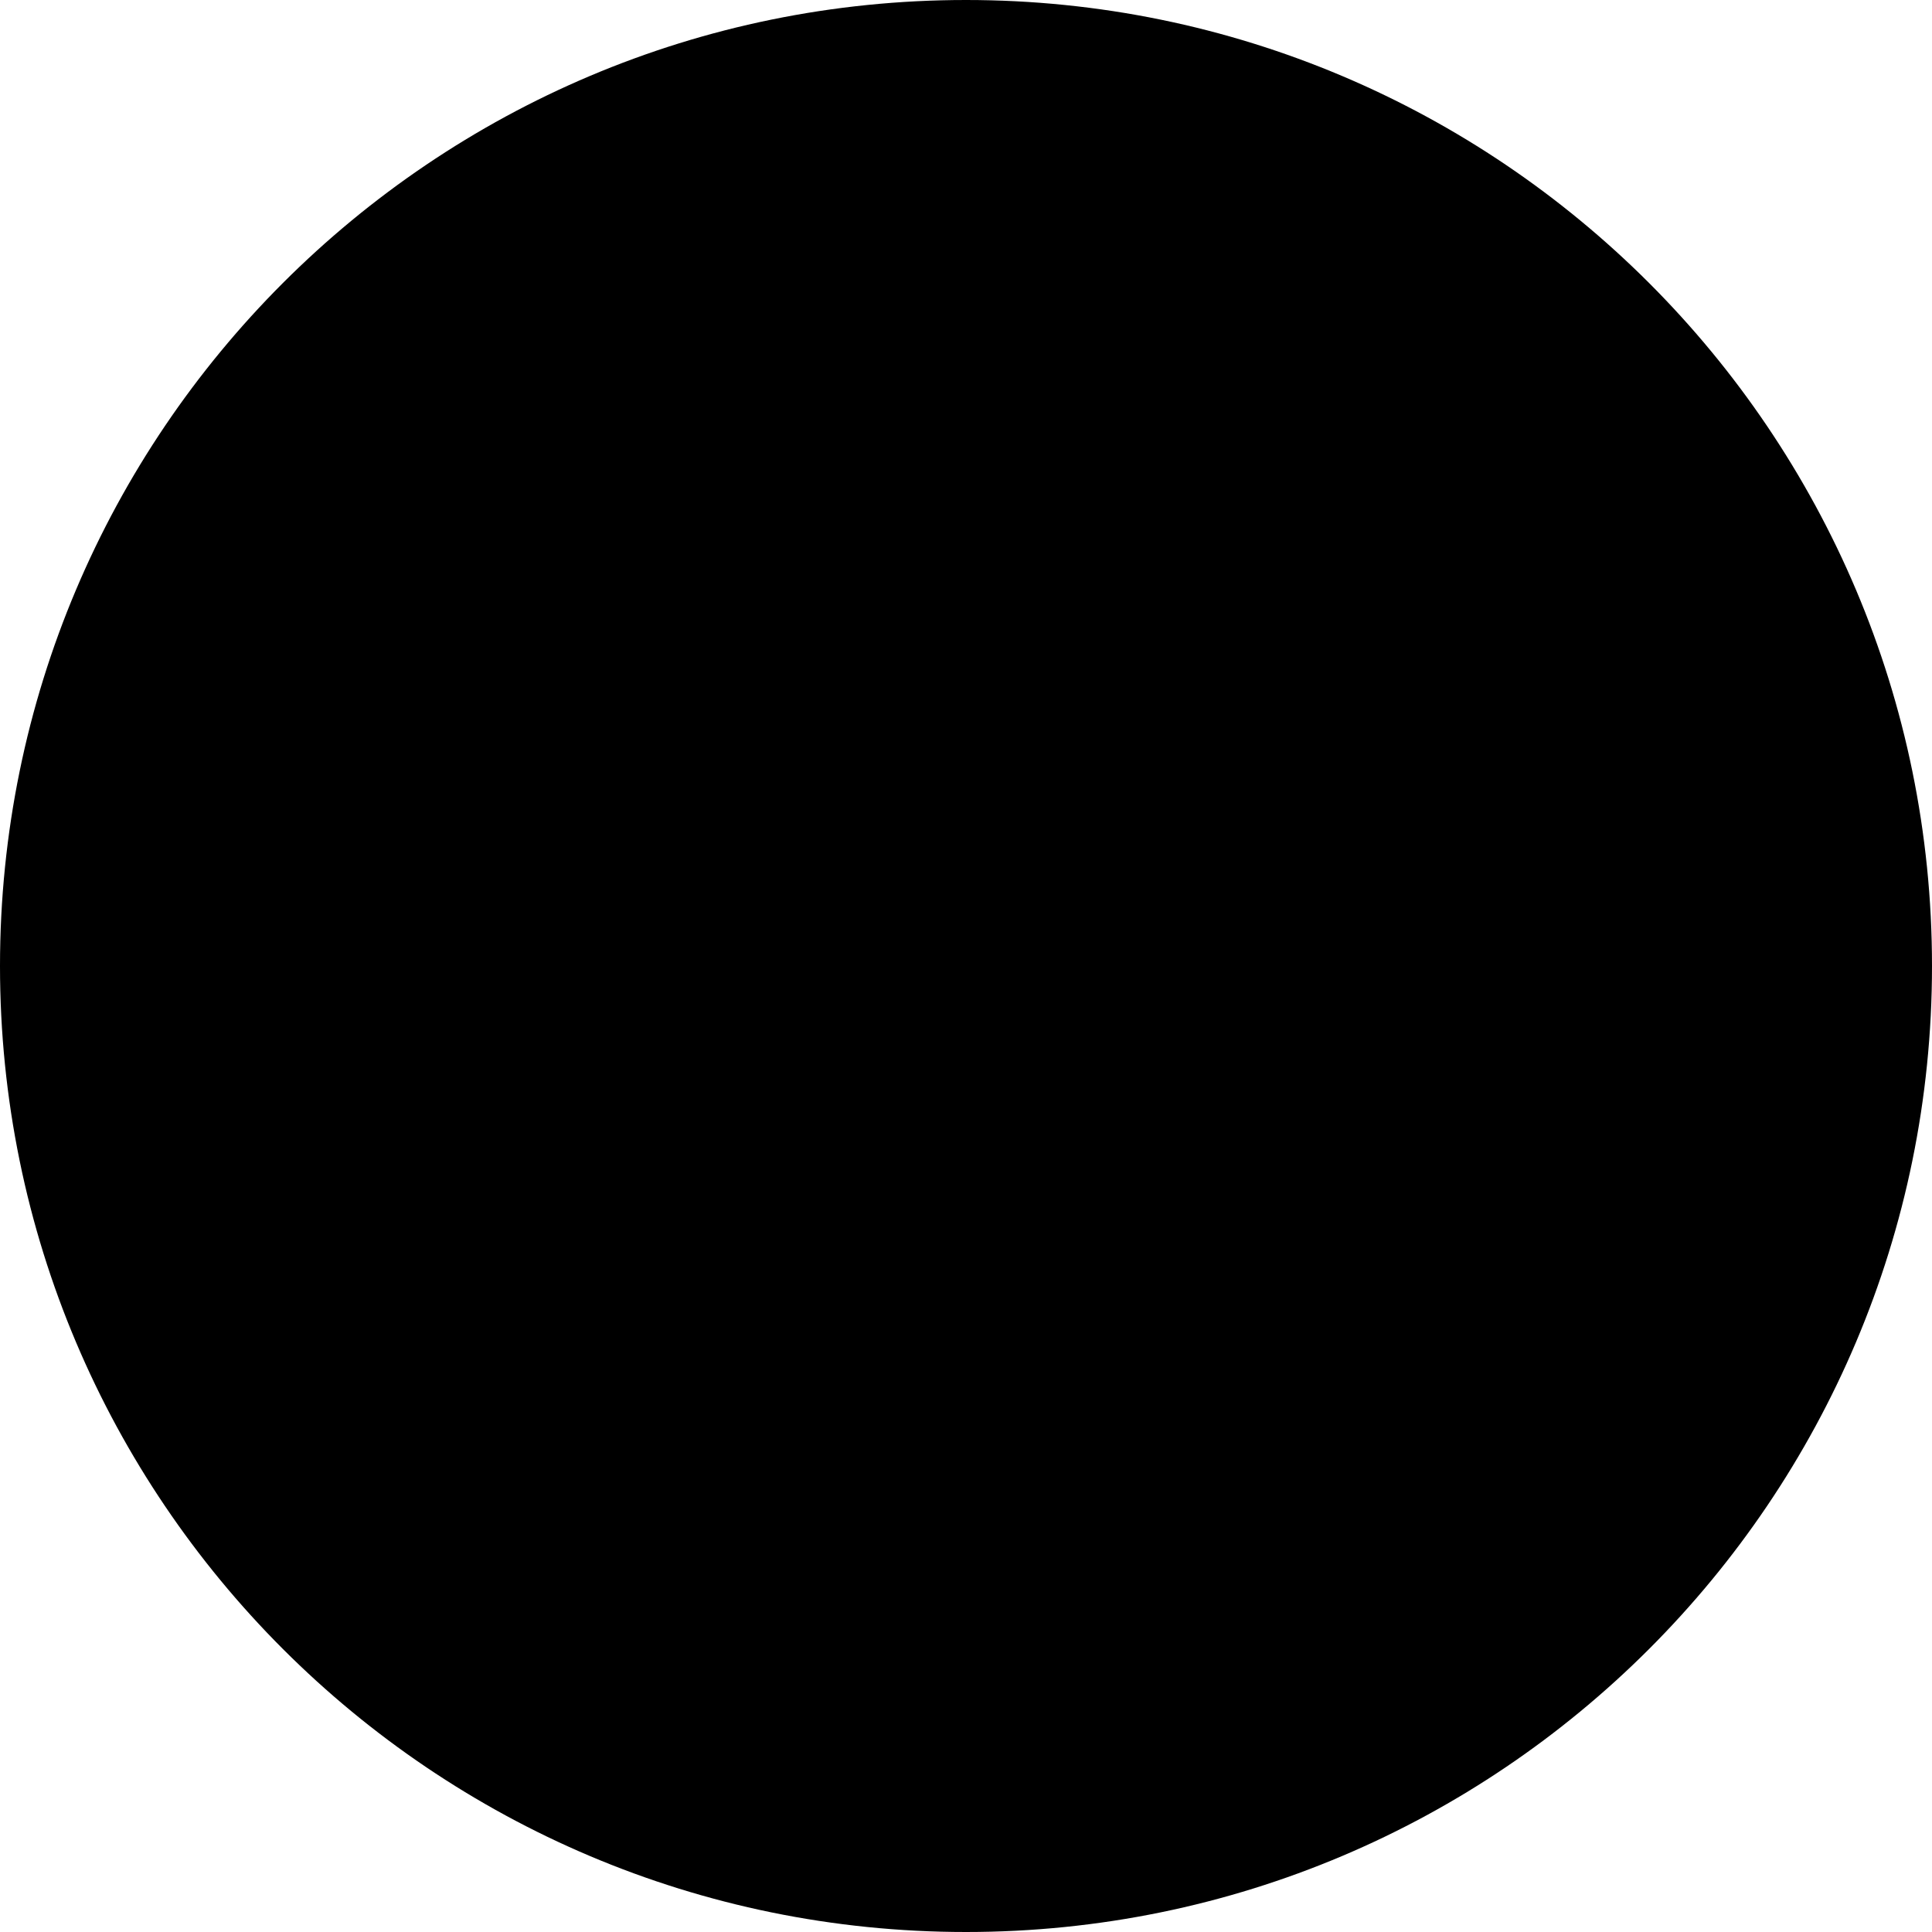
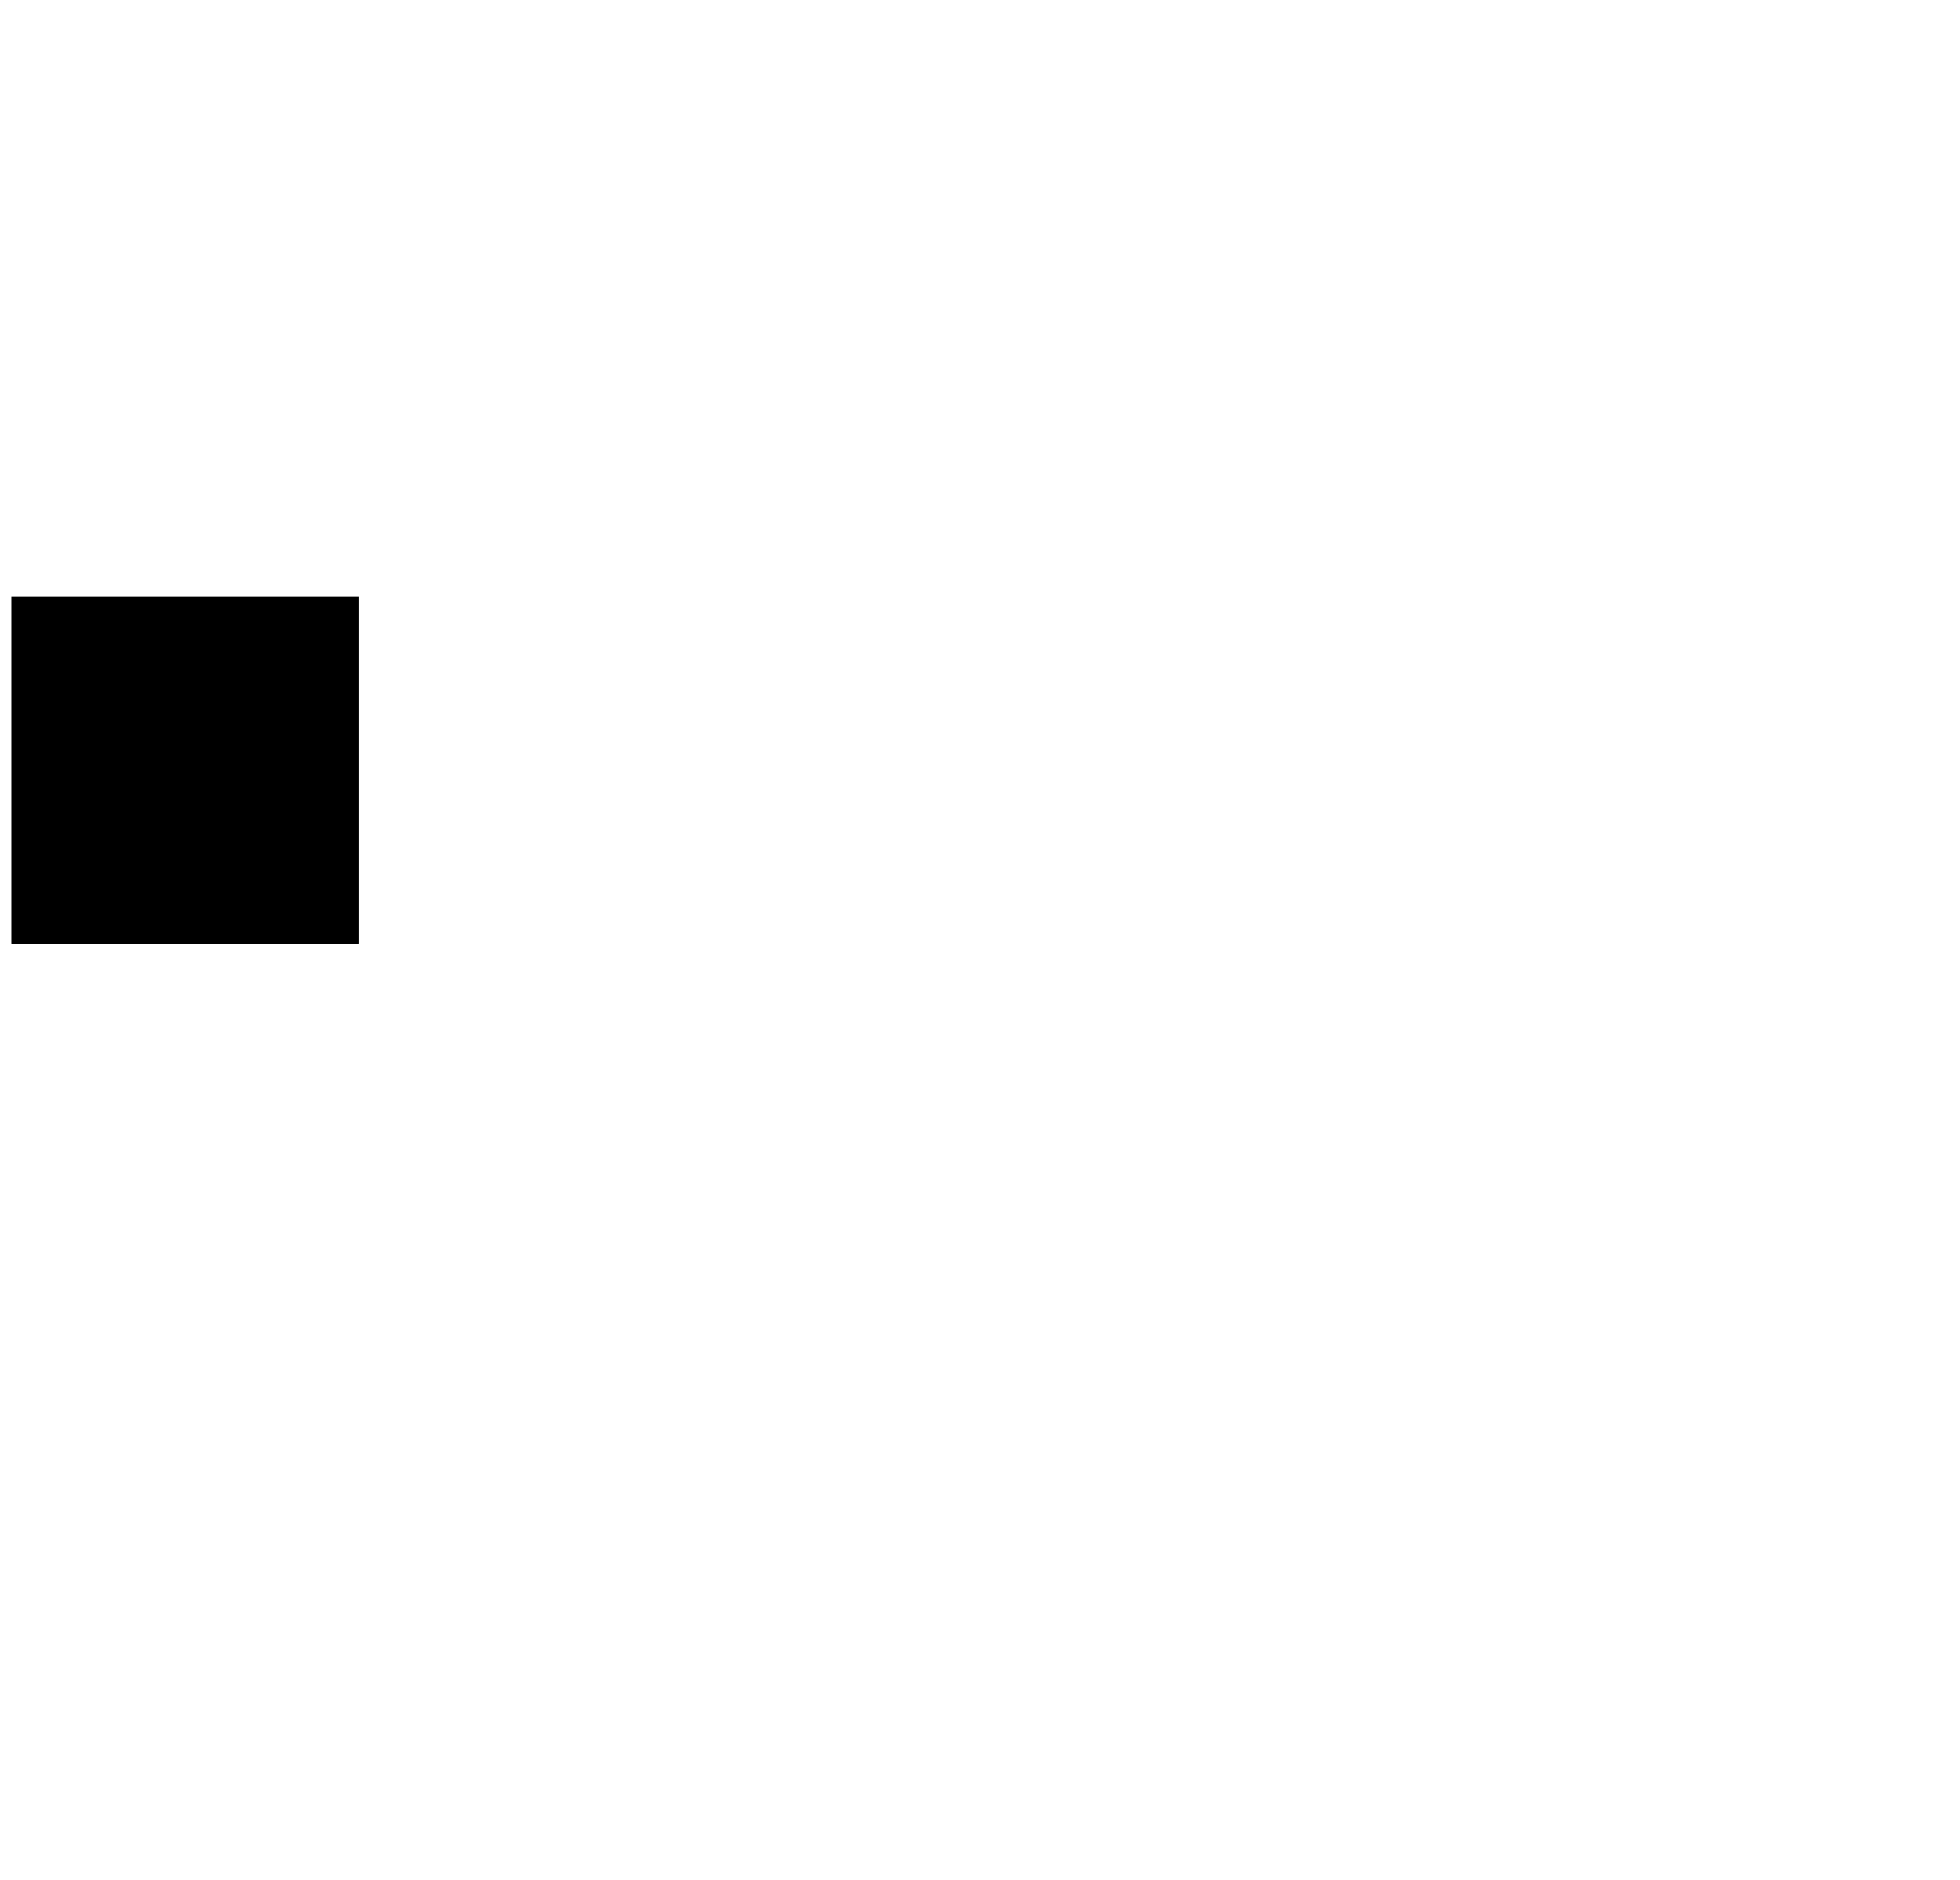
- <svg xmlns="http://www.w3.org/2000/svg" xmlns:ns1="http://kiegroup.org/2017/stunner" id="endState" version="1.1" x="0px" y="0px" width="20px" height="20px" viewBox="0 0 448 448" style="enable-background:new 0 0 448 448; width: 56px; height: 56px;" xml:space="preserve">
-   <path class="end_background" d="M444,224c0,39.9-9.8,76.8-29.6,110.5c-19.7,33.7-46.4,60.4-80,80S263.9,444,224,444     s-76.8-9.8-110.5-29.6c-33.7-19.7-60.4-46.4-80-80S4,263.9,4,224s9.8-76.8,29.6-110.5s46.5-60.4,80-80S184.1,4,224,4     s76.8,9.8,110.5,29.6s60.4,46.5,80,80S444,184.1,444,224z" />
-   <path class="end" ns1:shape-state="fill" d="M224,0C100.3,0,0,100.3,0,224s100.3,224,224,224s224-100.3,224-224S347.7,0,224,0z M224,400  c-97.2,0-176-78.8-176-176S126.8,48,224,48s176,78.8,176,176S321.2,400,224,400z" />
+ <svg xmlns="http://www.w3.org/2000/svg" xmlns:ns1="http://kiegroup.org/2017/stunner" id="endState" version="1.1" x=".75" y=".75" width="49px" height="47px" viewBox="-1.5 -1.5 254 92">&gt;
+ 	<rect id="end" class="end_background" x="0" y="0" width="45px" height="45px" rx="0" ry="0" />
+   <rect id="end-border" class="end_border" x="0" y="0" width="45px" height="45px" rx="0" ry="0" ns1:shape-state="stroke" />
</svg>
